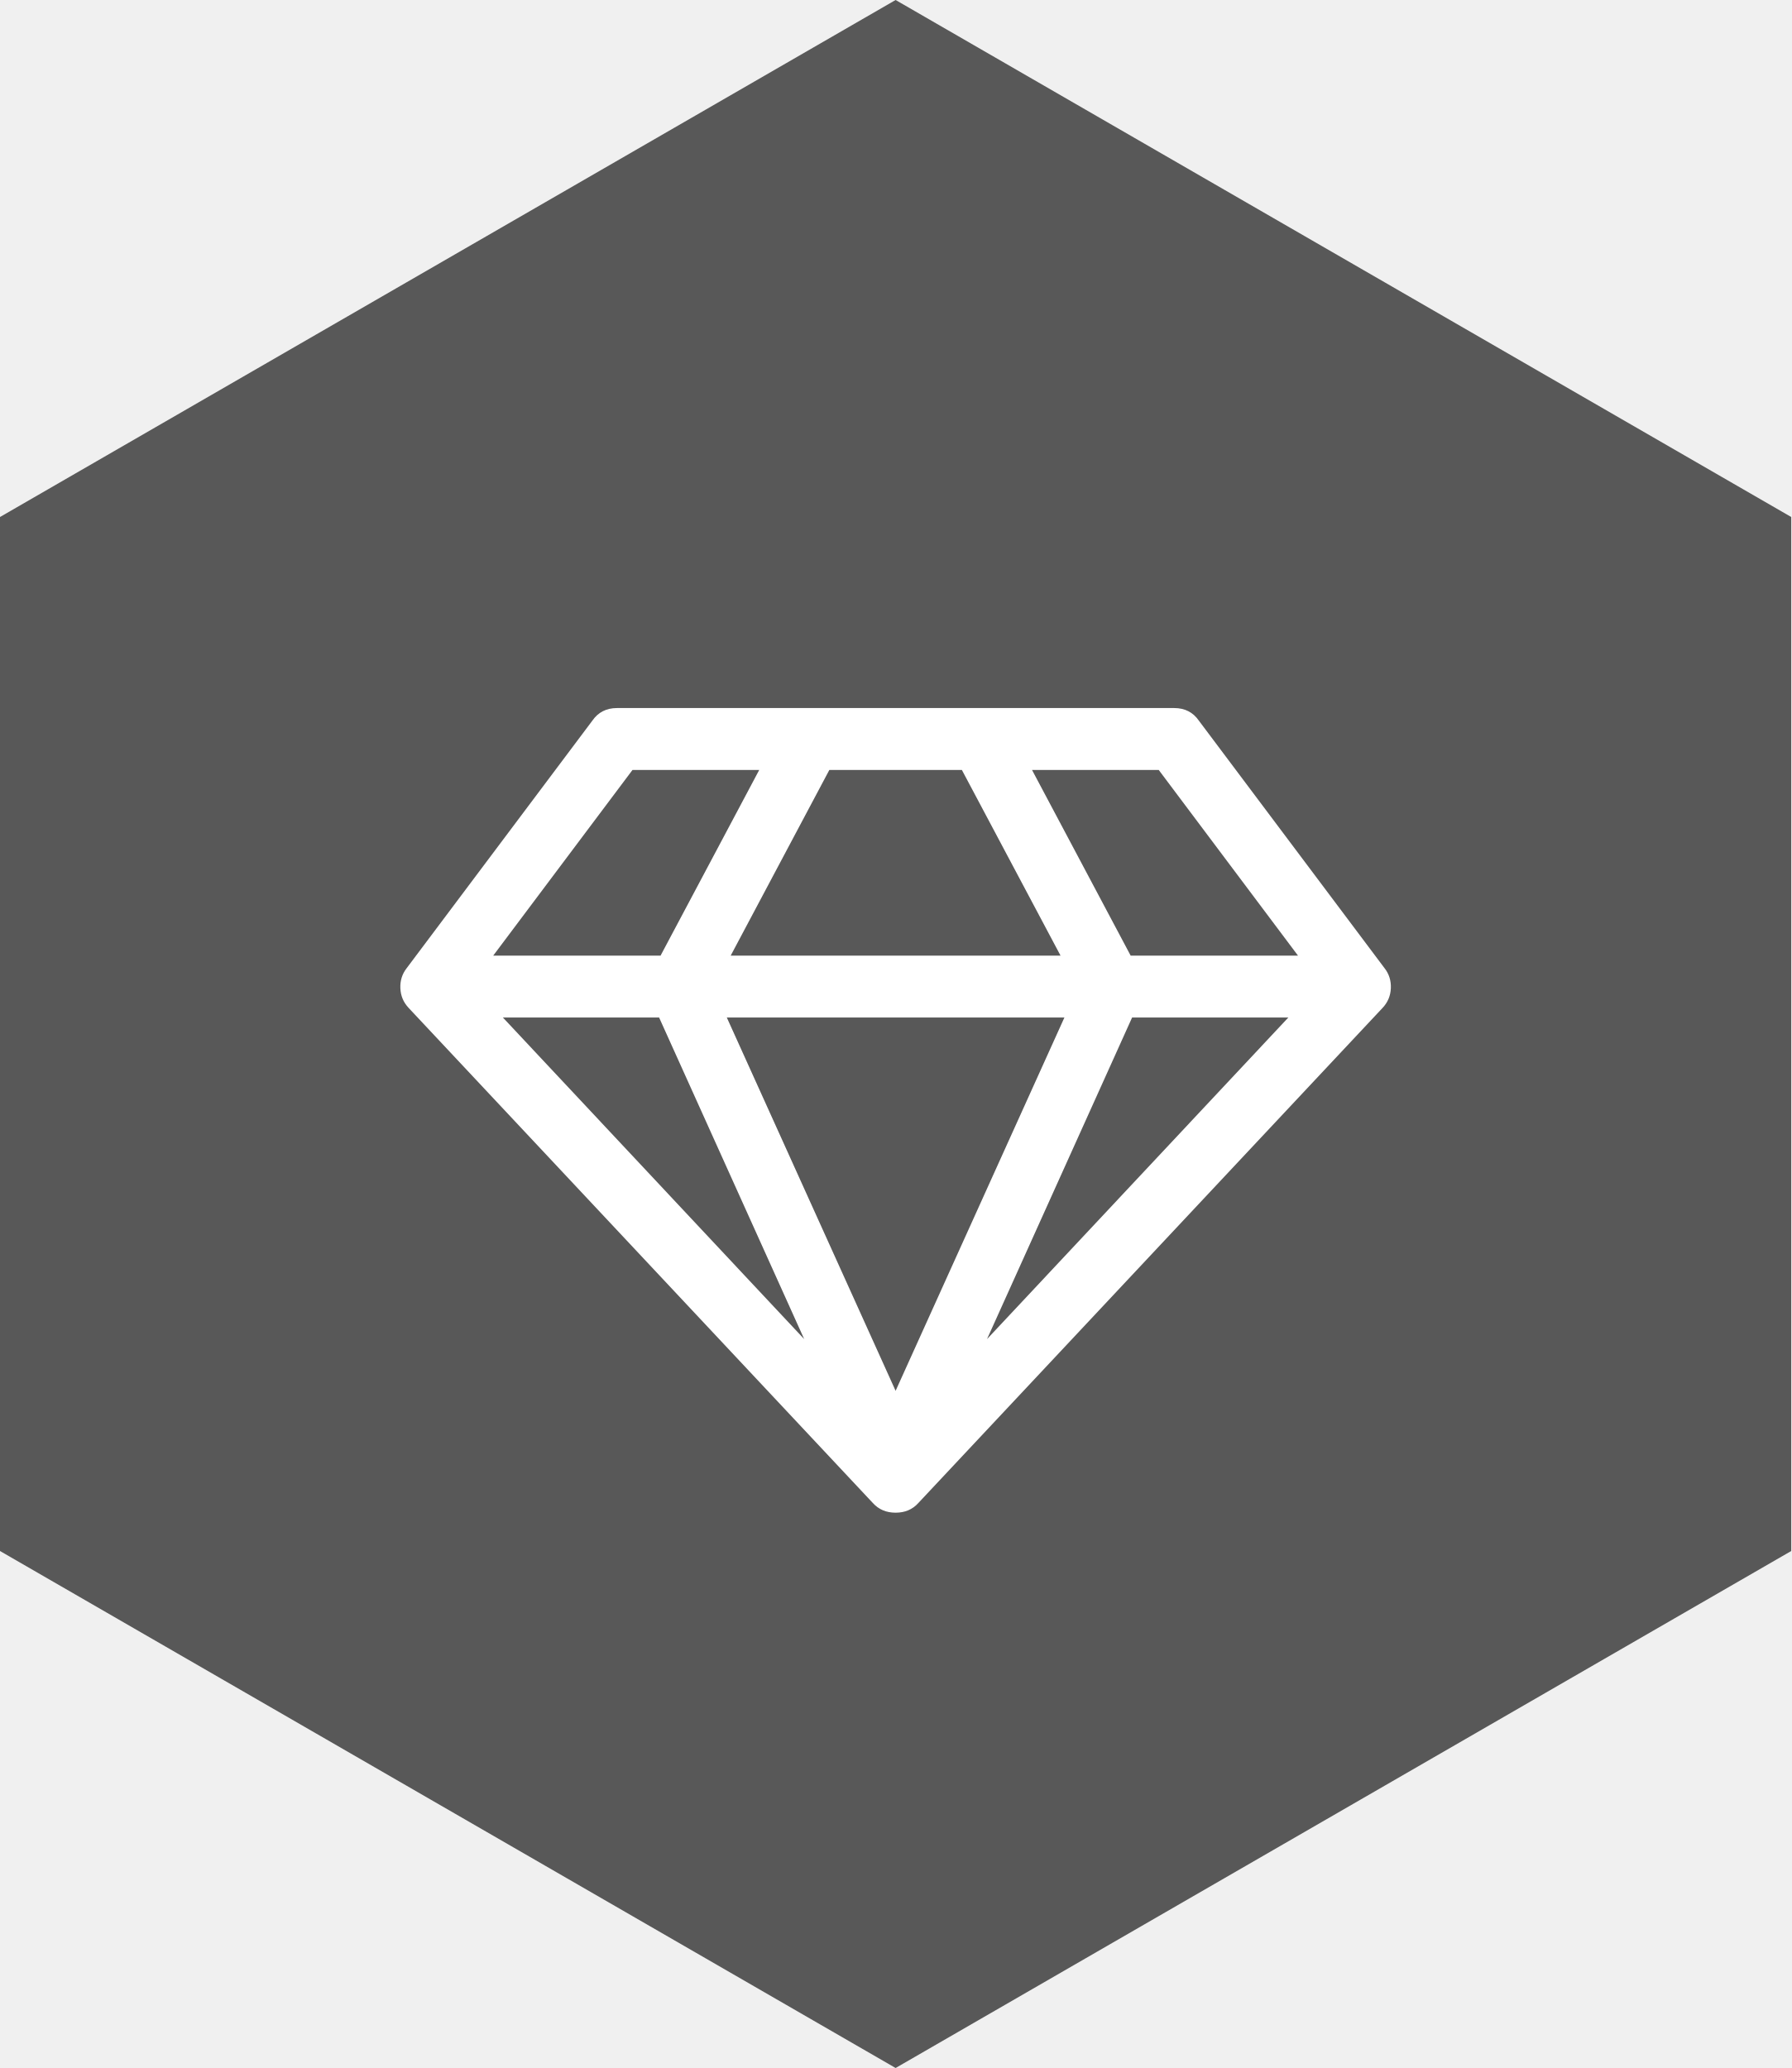
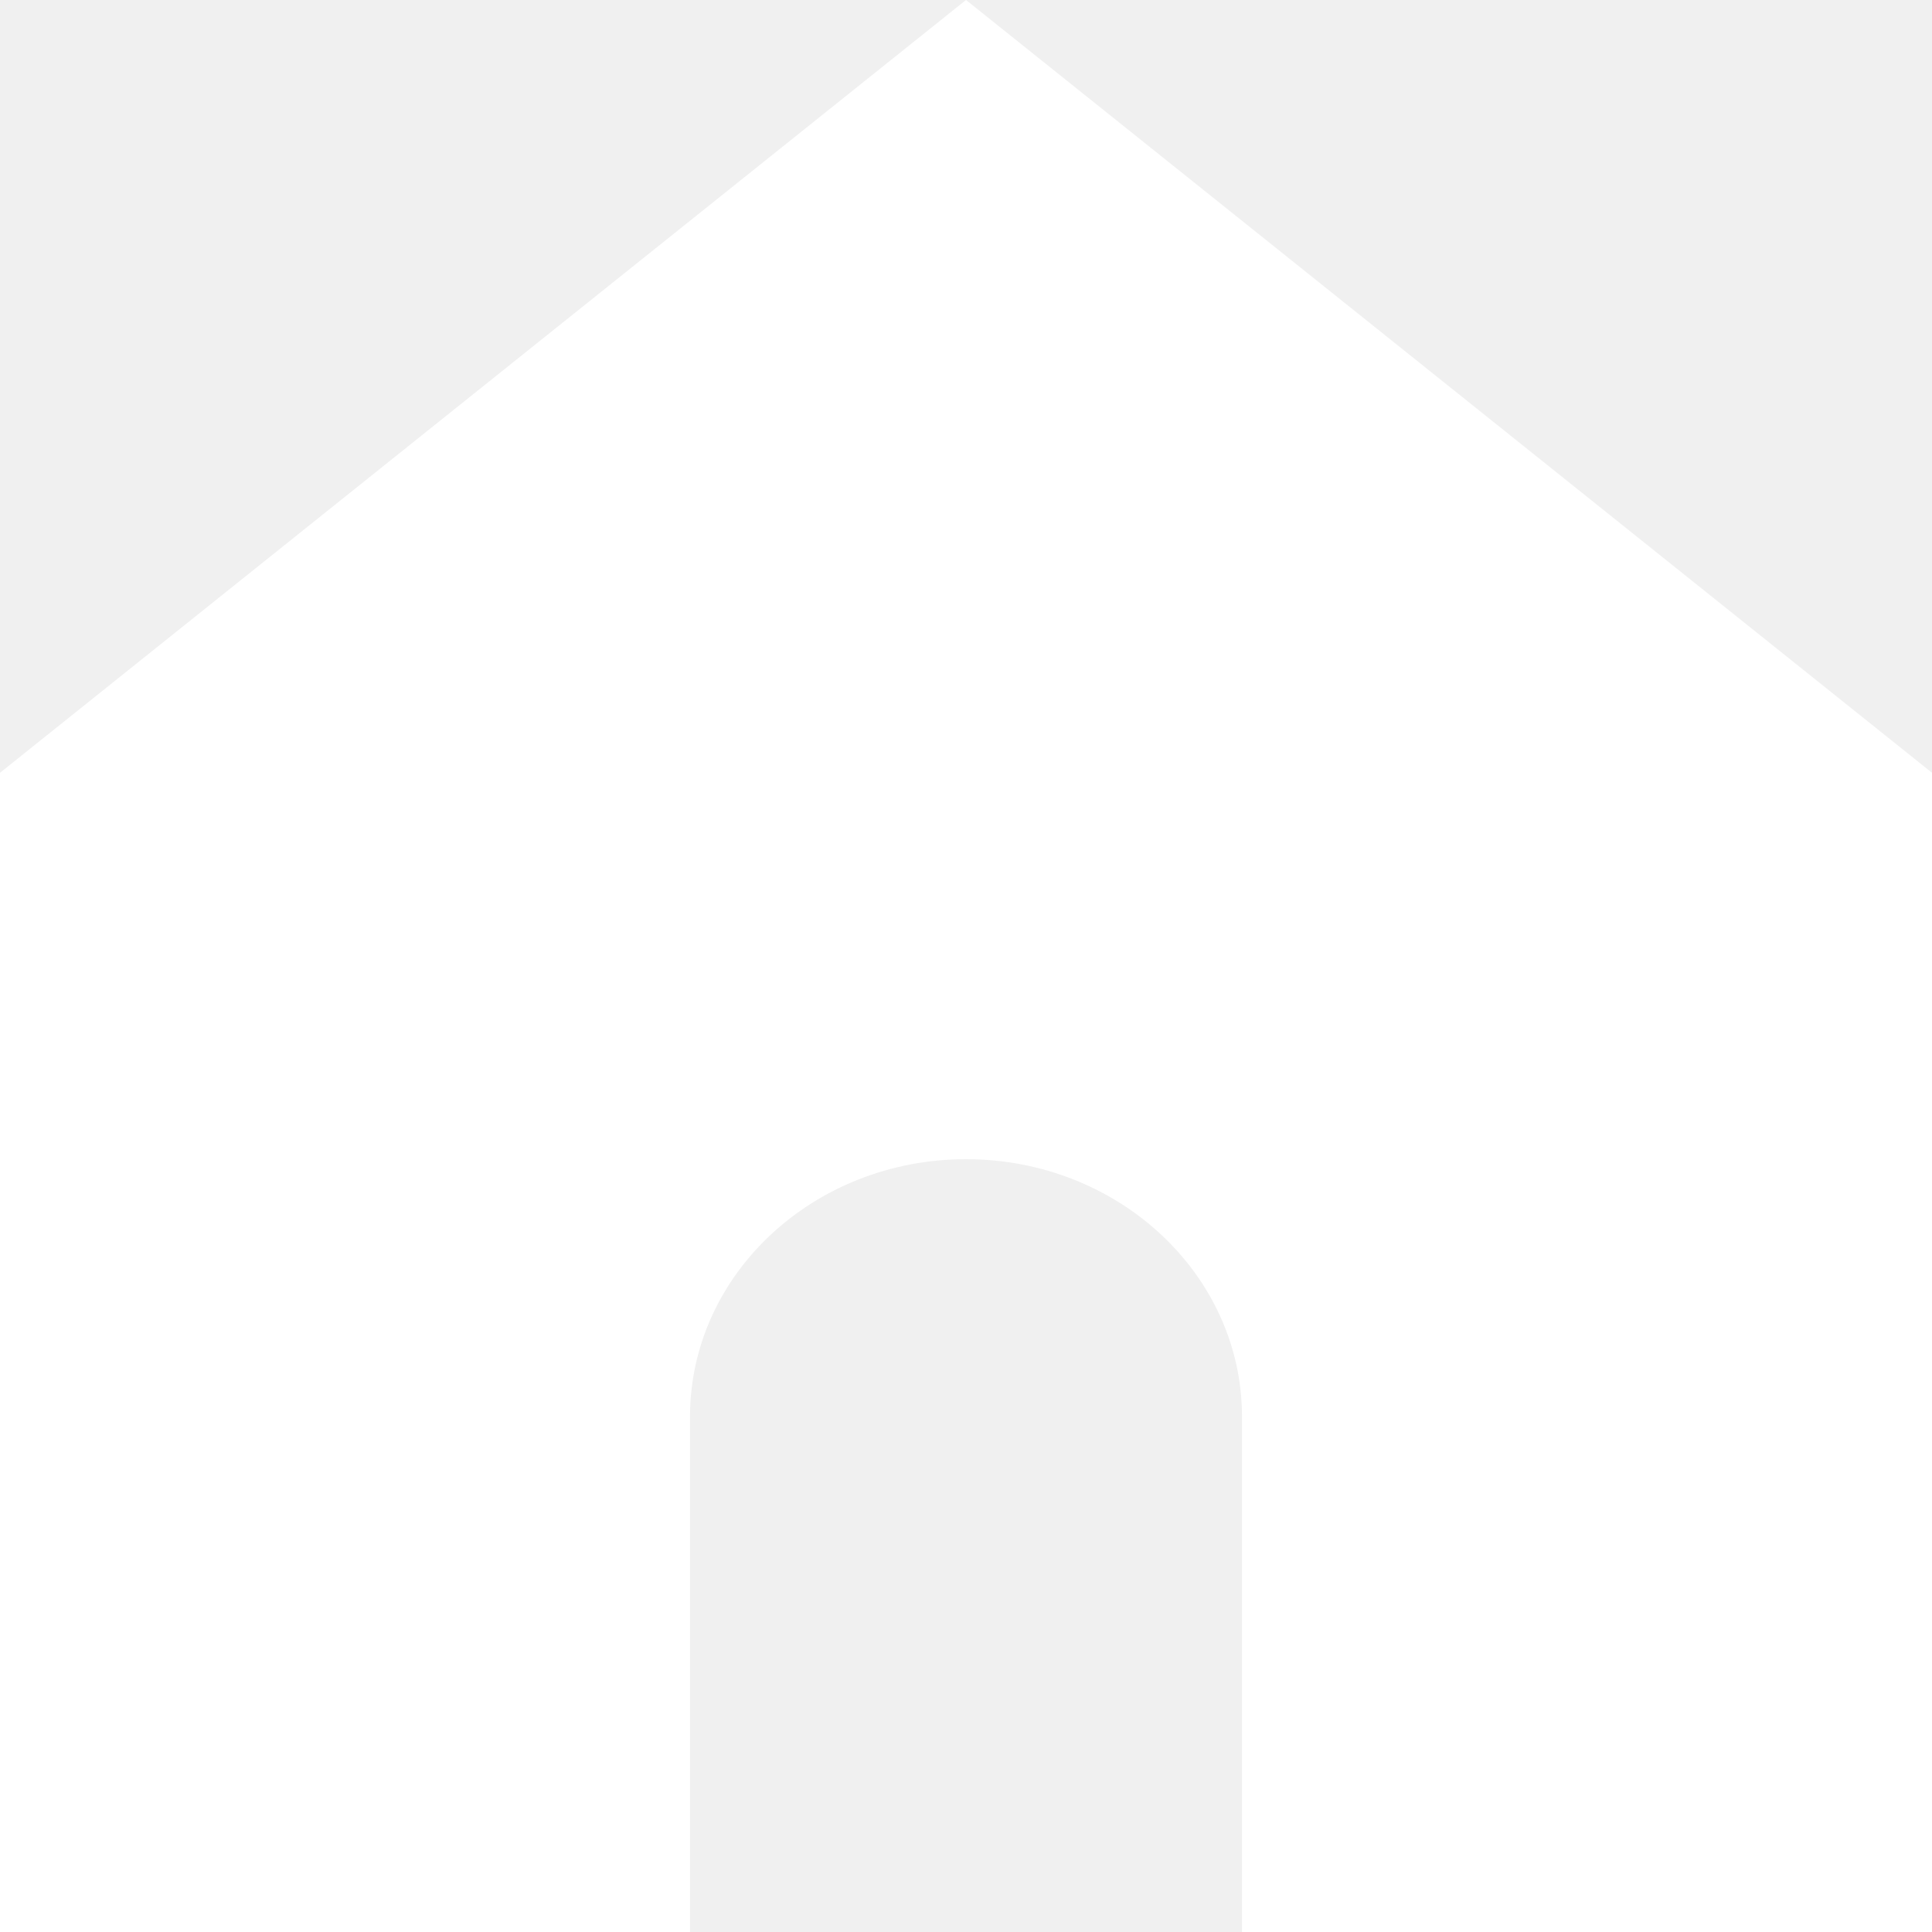
- <svg xmlns="http://www.w3.org/2000/svg" version="1.1" id="Layer_1" x="0px" y="0px" width="149.167px" height="172.243px" viewBox="0 0 149.167 172.243" enable-background="new 0 0 149.167 172.243" xml:space="preserve">
-   <polygon fill="#585858" points="149.167,129.183 74.583,172.243 0,129.183 0,43.061 74.583,0 149.167,43.061 " />
-   <path fill="#FFFFFF" d="M41.88,84.75l25.09,26.783L54.889,84.75H41.88z M74.583,115.841L88.64,84.75H60.527L74.583,115.841z   M55.009,79.594l8.217-15.466H52.673l-11.6,15.466H55.009z M82.196,111.533l25.091-26.783h-13.01L82.196,111.533z M60.849,79.594  h27.469l-8.217-15.466H69.065L60.849,79.594z M94.157,79.594h13.936L96.494,64.128H85.942L94.157,79.594z M99.835,60.02  l15.467,20.621c0.376,0.483,0.55,1.04,0.523,1.671c-0.027,0.632-0.257,1.174-0.686,1.632l-38.664,41.243  c-0.483,0.536-1.113,0.804-1.893,0.804c-0.778,0-1.408-0.268-1.892-0.804L34.026,83.944c-0.429-0.457-0.658-1-0.685-1.632  c-0.027-0.631,0.147-1.188,0.523-1.671L49.331,60.02c0.484-0.699,1.168-1.047,2.054-1.047h46.398  C98.667,58.973,99.353,59.322,99.835,60.02z" />
+ <svg xmlns="http://www.w3.org/2000/svg" width="128" height="128" enable-background="new 0 0 149.167 172.243" version="1.1" viewBox="0 0 128 128" id="svg1">
+   <defs id="defs1" />
+   <path d="m0 51.2v76.8h45.714v-34.133c0-9.426 8.187-17.067 18.286-17.067s18.286 7.641 18.286 17.067v34.133h45.714v-76.8l-64-51.2z" id="path1" style="fill:#ffffff;fill-opacity:1" />
</svg>
